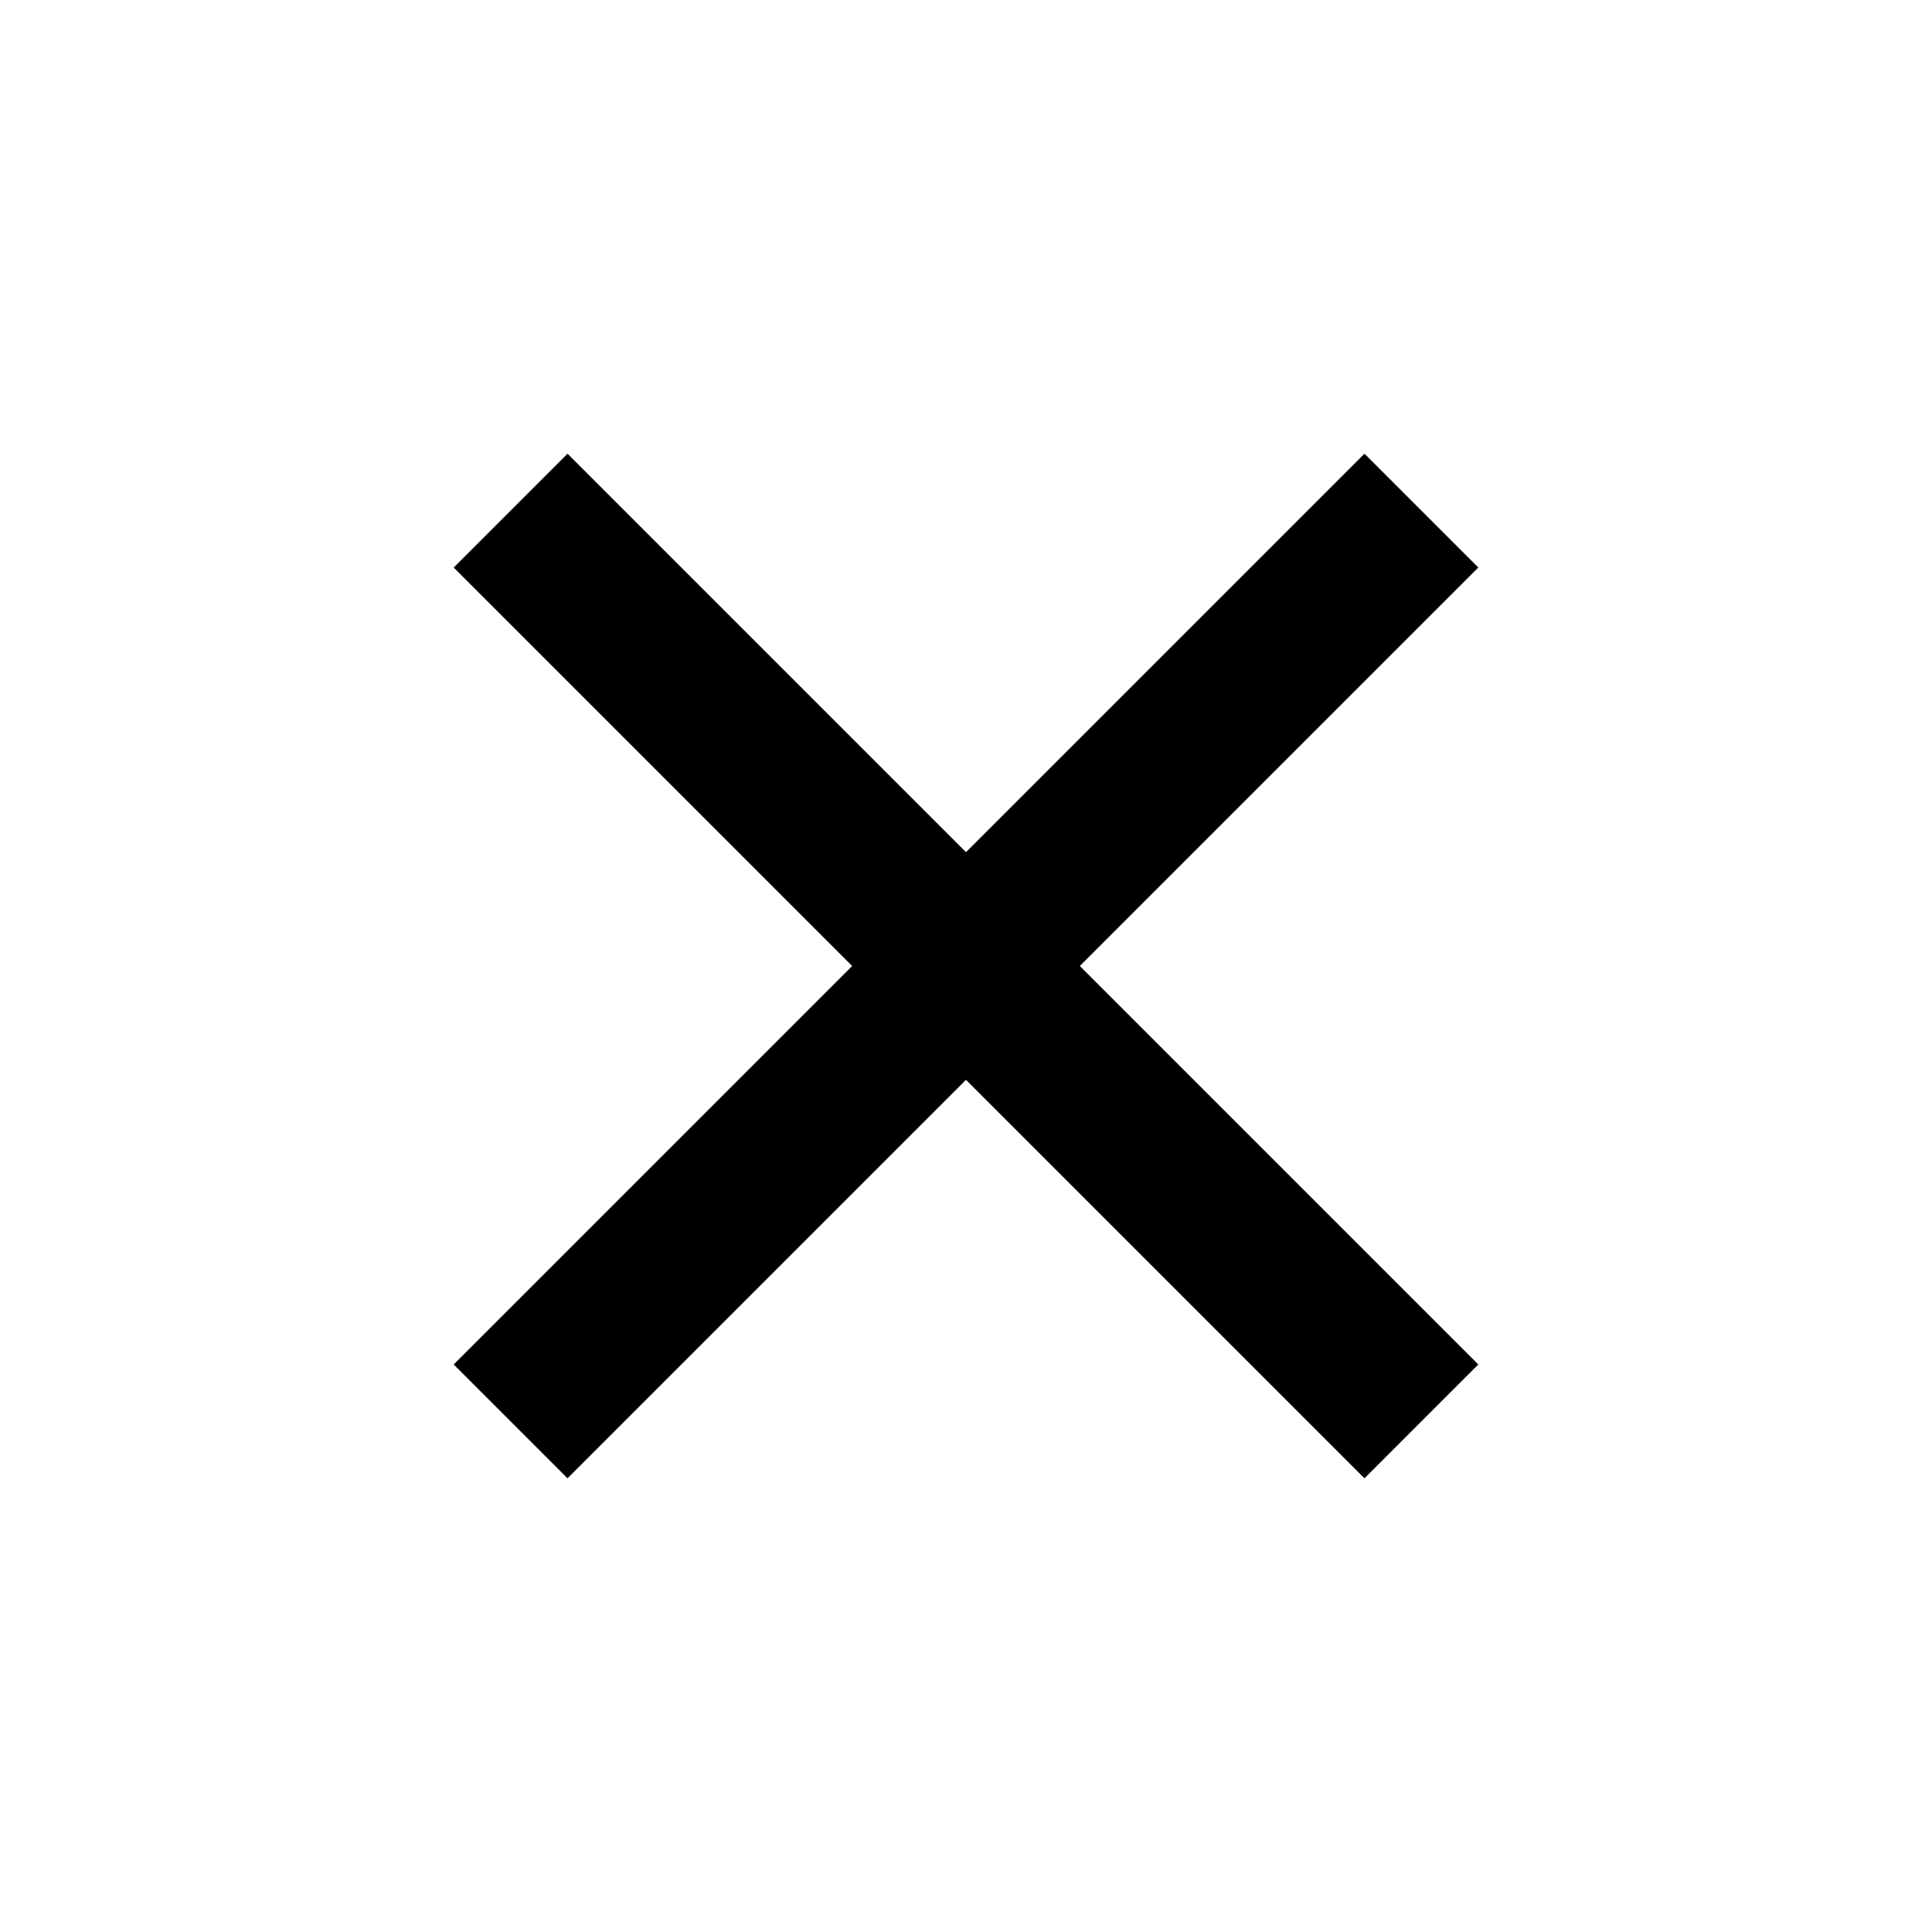
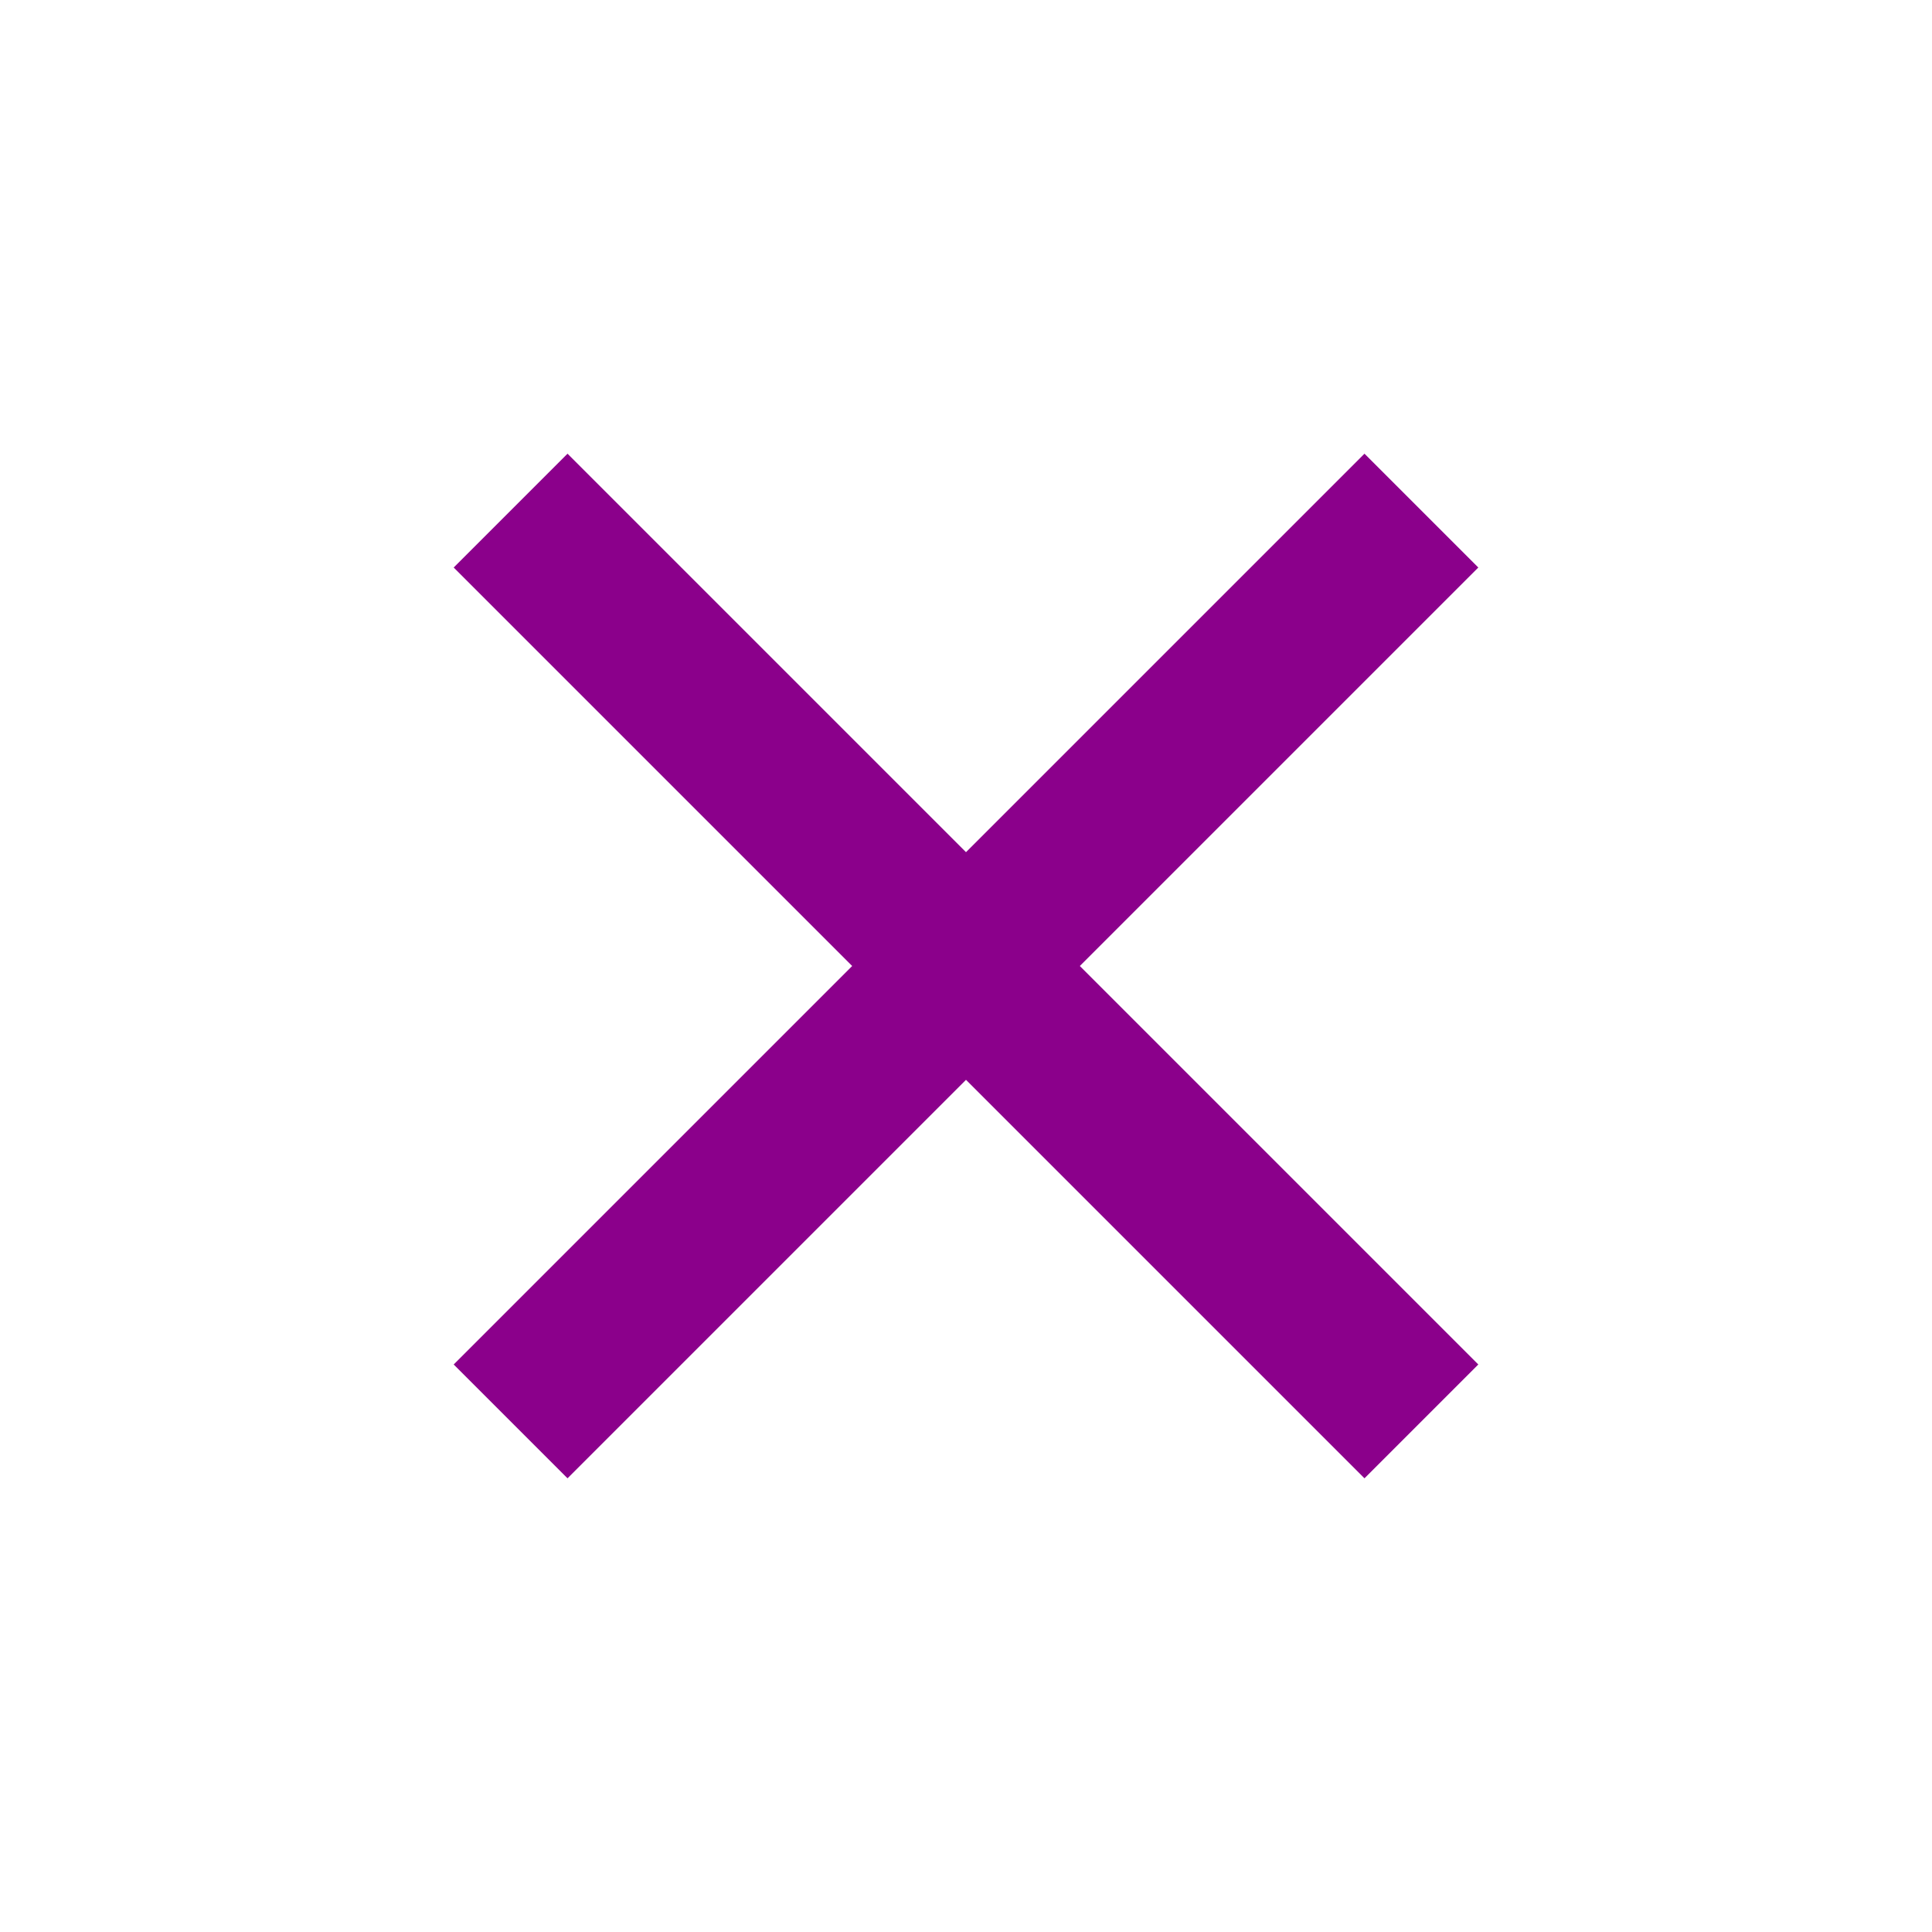
- <svg xmlns="http://www.w3.org/2000/svg" width="24" height="24">
+ <svg xmlns="http://www.w3.org/2000/svg" fill="darkmagenta" width="24" height="24">
  <path d="m12 10.586 4.95-4.95 1.414 1.414-4.95 4.95 4.95 4.95-1.414 1.414-4.95-4.95-4.95 4.95-1.414-1.414 4.95-4.95-4.95-4.95L7.05 5.636l4.95 4.95z" />
</svg>
